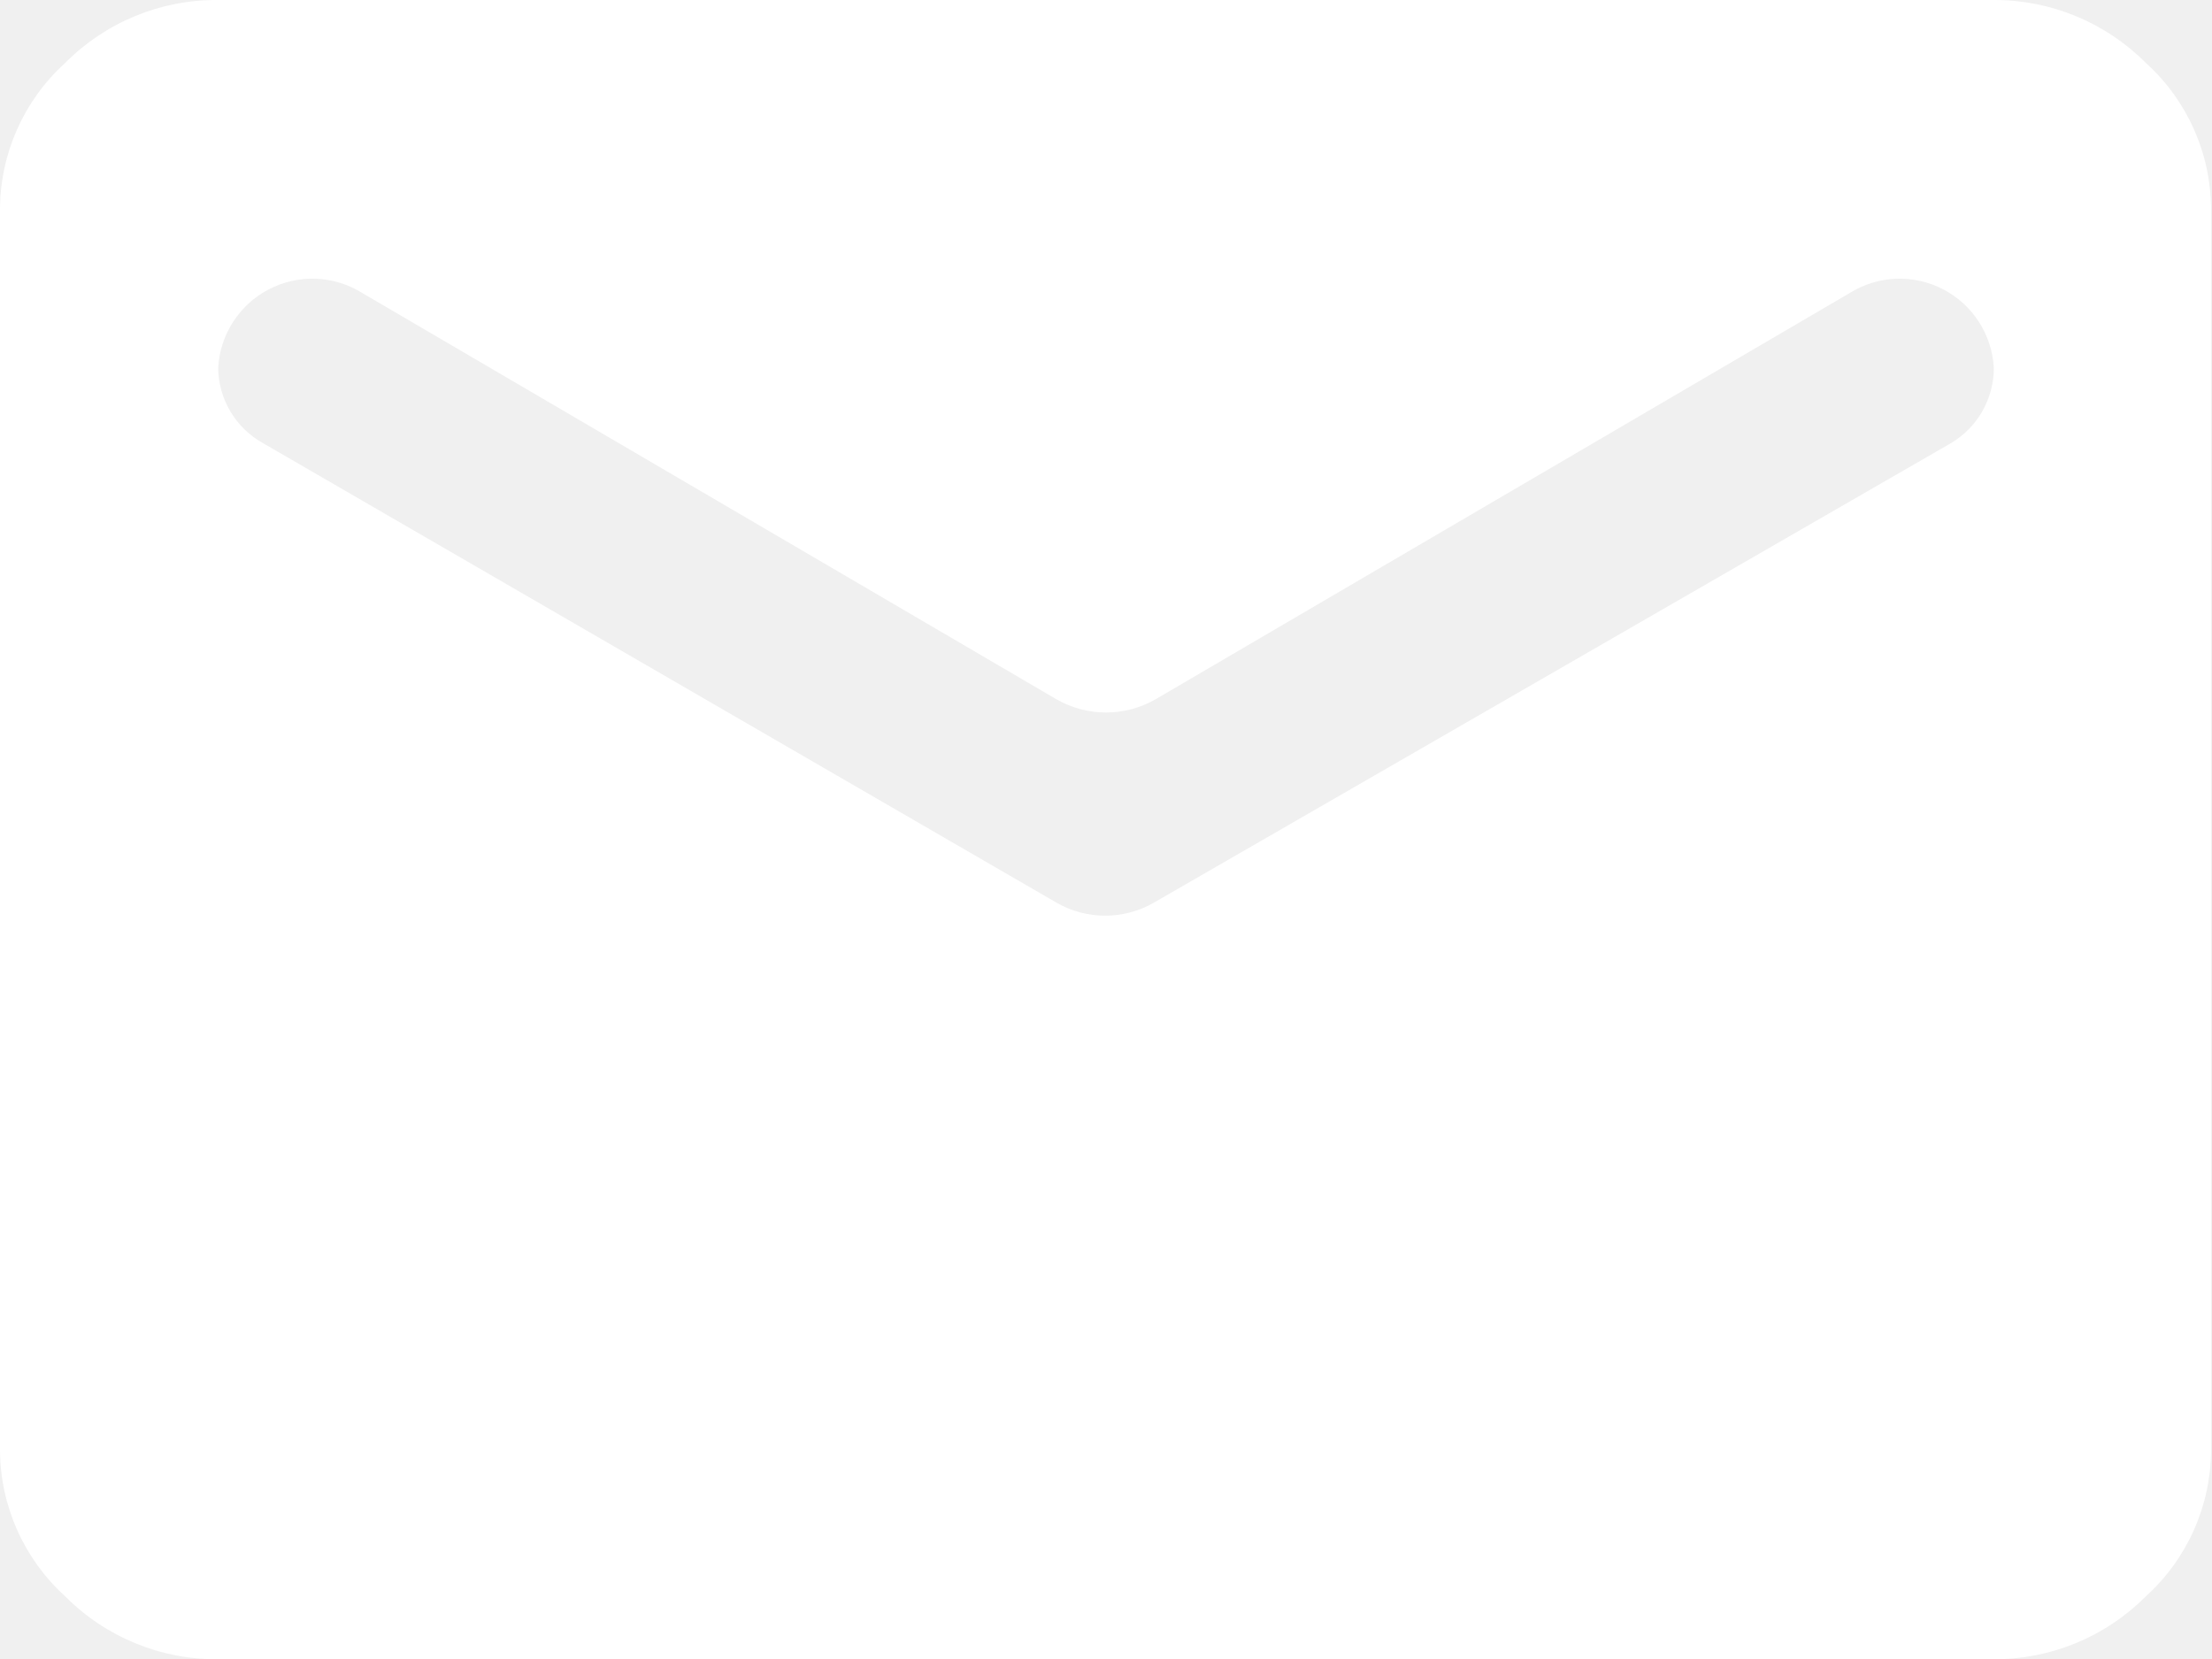
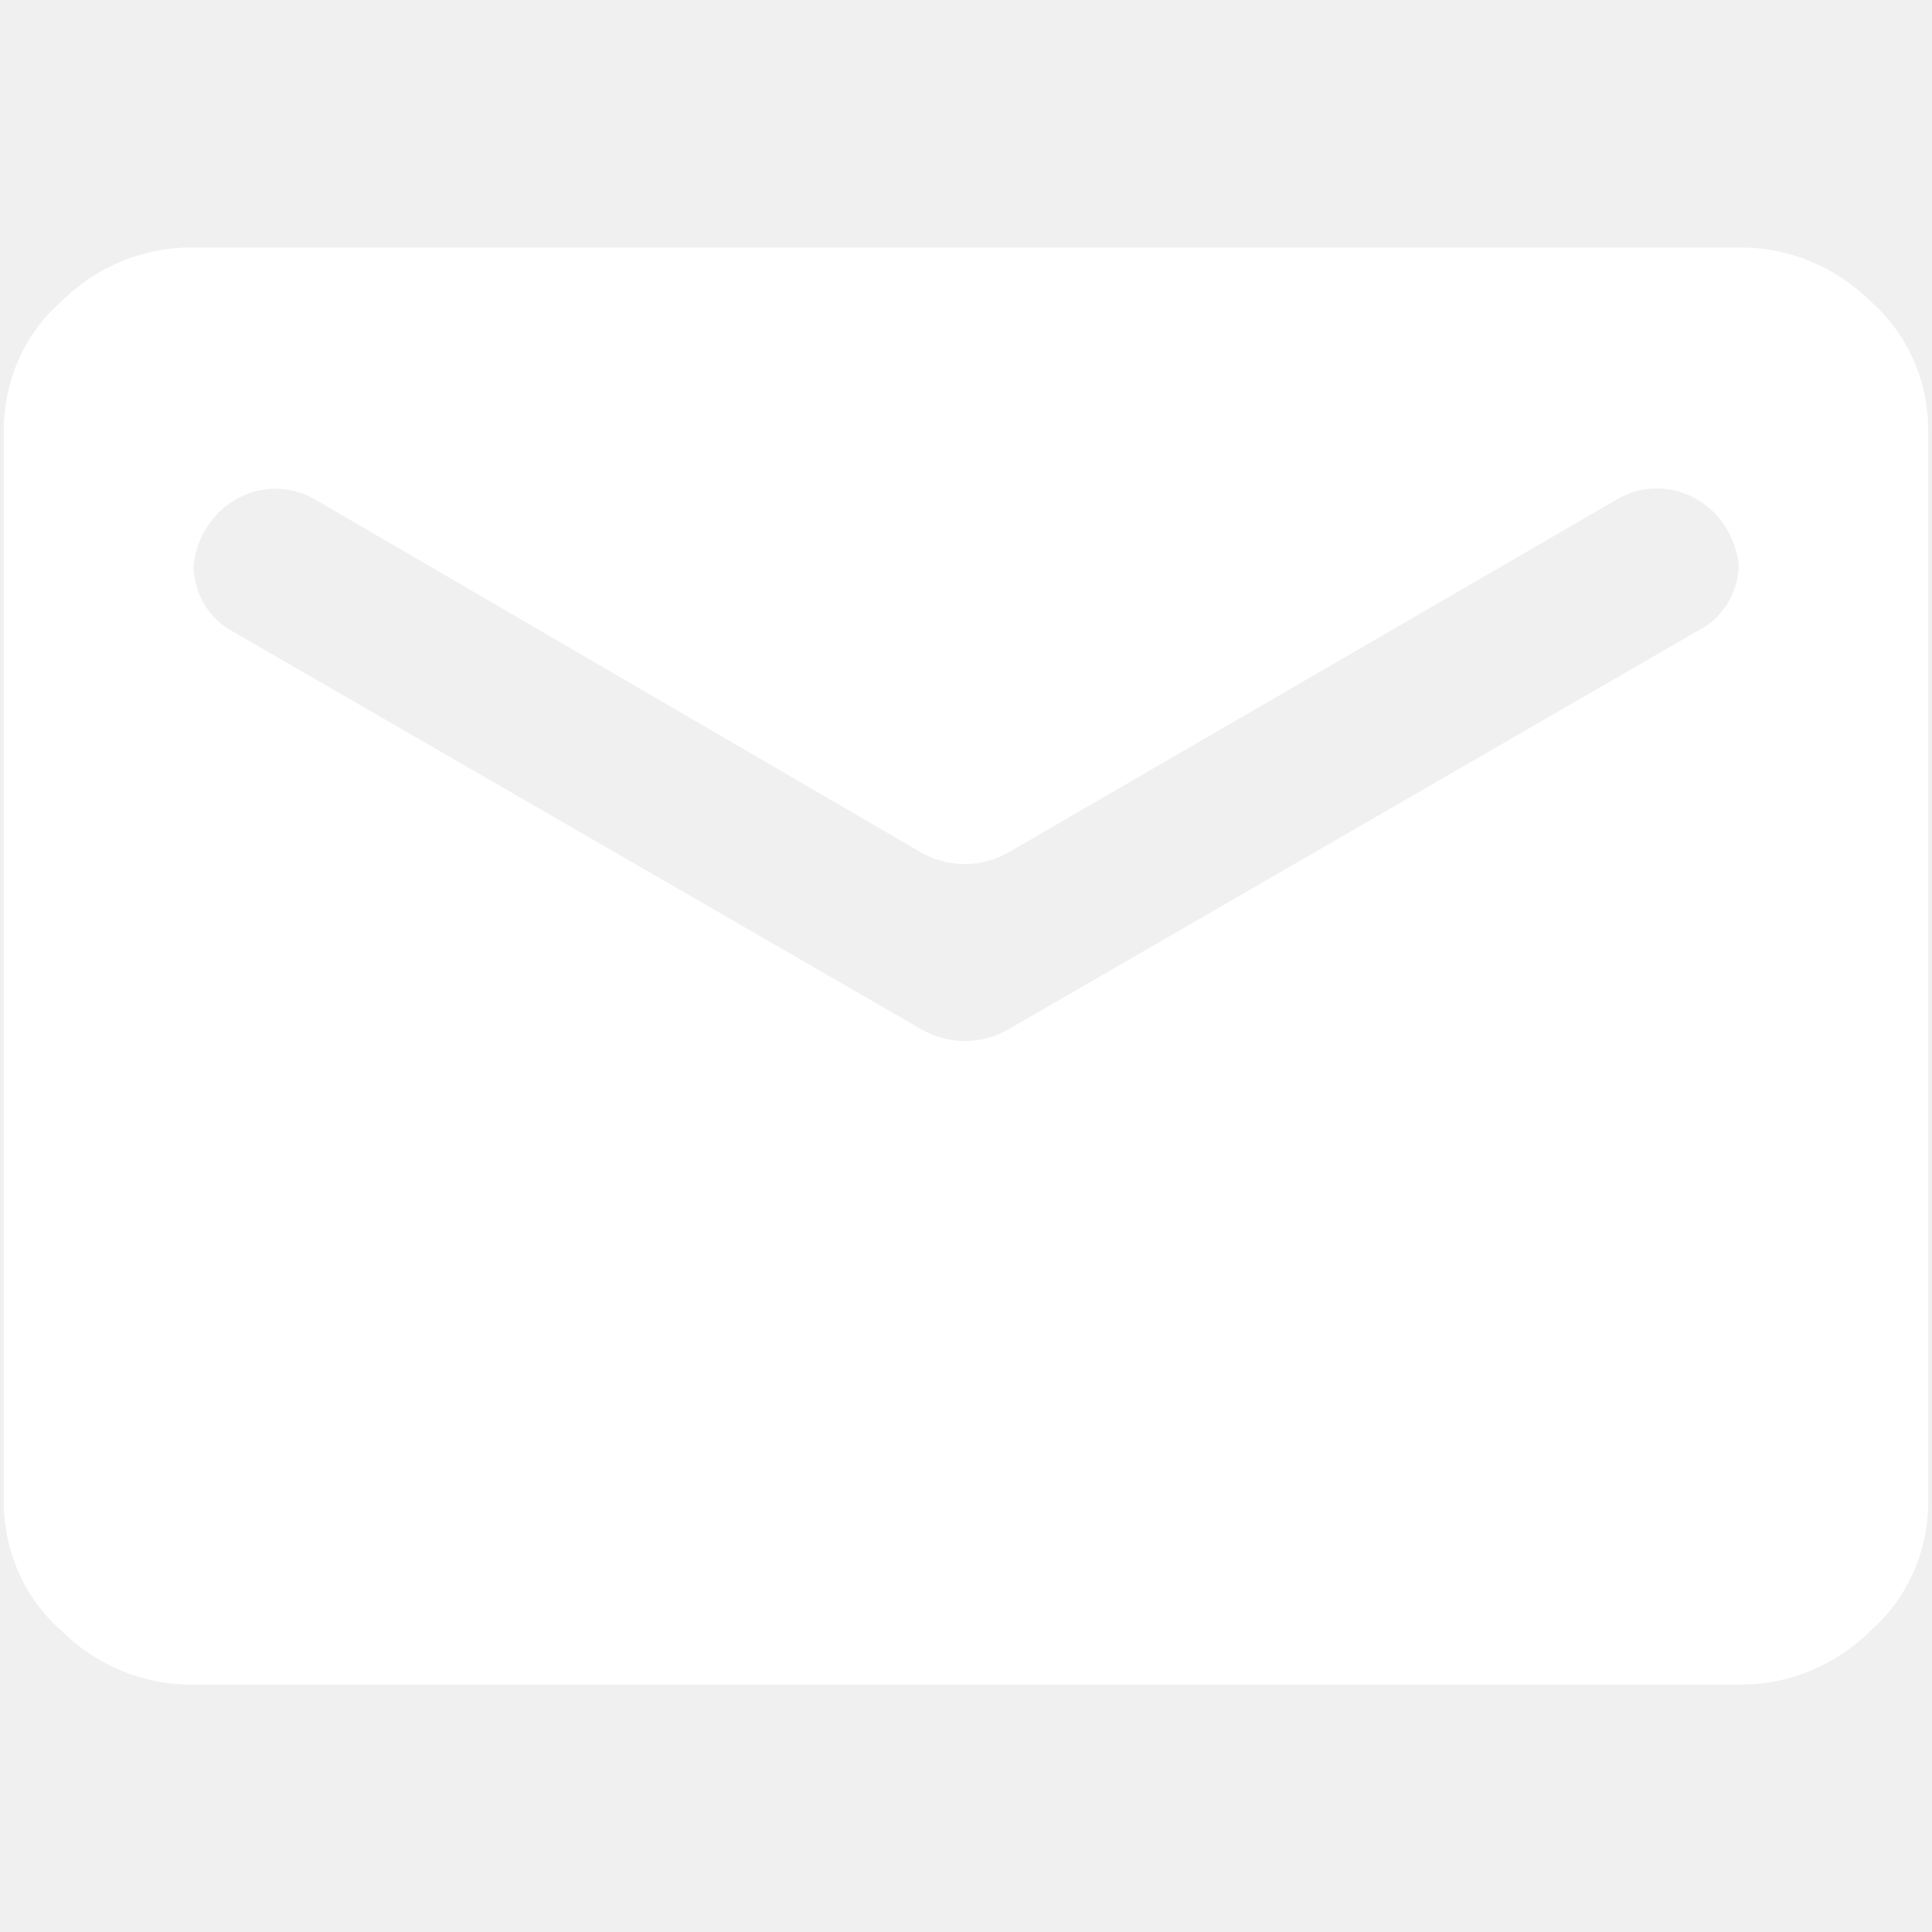
- <svg xmlns="http://www.w3.org/2000/svg" id="email_white" data-name="Livello 1" viewBox="0 0 68.03 51.02">
-   <path d="M61.32,19.82h0a2.9,2.9,0,0,0-4.43-2.31L35.55,30a3.06,3.06,0,0,1-3.07,0L11.14,17.51a2.9,2.9,0,0,0-4.43,2.31h0a2.68,2.68,0,0,0,1.38,2.31l24.4,14.13a3,3,0,0,0,3,0L60,22.13A2.69,2.69,0,0,0,61.32,19.82Zm0-11.32A6.57,6.57,0,0,1,66,10.44a6.08,6.08,0,0,1,2,4.48V53.11a6.08,6.08,0,0,1-2,4.48,6.57,6.57,0,0,1-4.72,1.94H6.71A6.55,6.55,0,0,1,2,57.59a6.1,6.1,0,0,1-2-4.48V14.92a6.1,6.1,0,0,1,2-4.48A6.55,6.55,0,0,1,6.71,8.5Z" transform="translate(0 -8.5)" fill="#fff" />
+ <svg xmlns="http://www.w3.org/2000/svg" id="email_white" width="24" height="24" data-name="Livello 1">
+   <path d="m21.601,7.035l0,0a1.023,1.07 0 0 0 -1.558,-0.806l-7.52,4.363a1.137,1.19 0 0 1 -1.077,0l-7.49,-4.363a1.023,1.07 0 0 0 -1.552,0.806l0,0a0.884,0.926 0 0 0 0.481,0.806l8.566,4.949a1.125,1.177 0 0 0 1.071,0l8.56,-4.949a0.89,0.932 0 0 0 0.517,-0.806zm0,-3.96a2.34,2.449 0 0 1 1.648,0.68a1.985,2.078 0 0 1 0.704,1.568l0,13.355a1.985,2.078 0 0 1 -0.704,1.568a2.34,2.449 0 0 1 -1.648,0.68l-19.196,0a2.34,2.449 0 0 1 -1.654,-0.68a1.985,2.078 0 0 1 -0.704,-1.568l0,-13.355a1.985,2.078 0 0 1 0.704,-1.568a2.34,2.449 0 0 1 1.654,-0.68l19.196,0z" fill="white" />
</svg>
